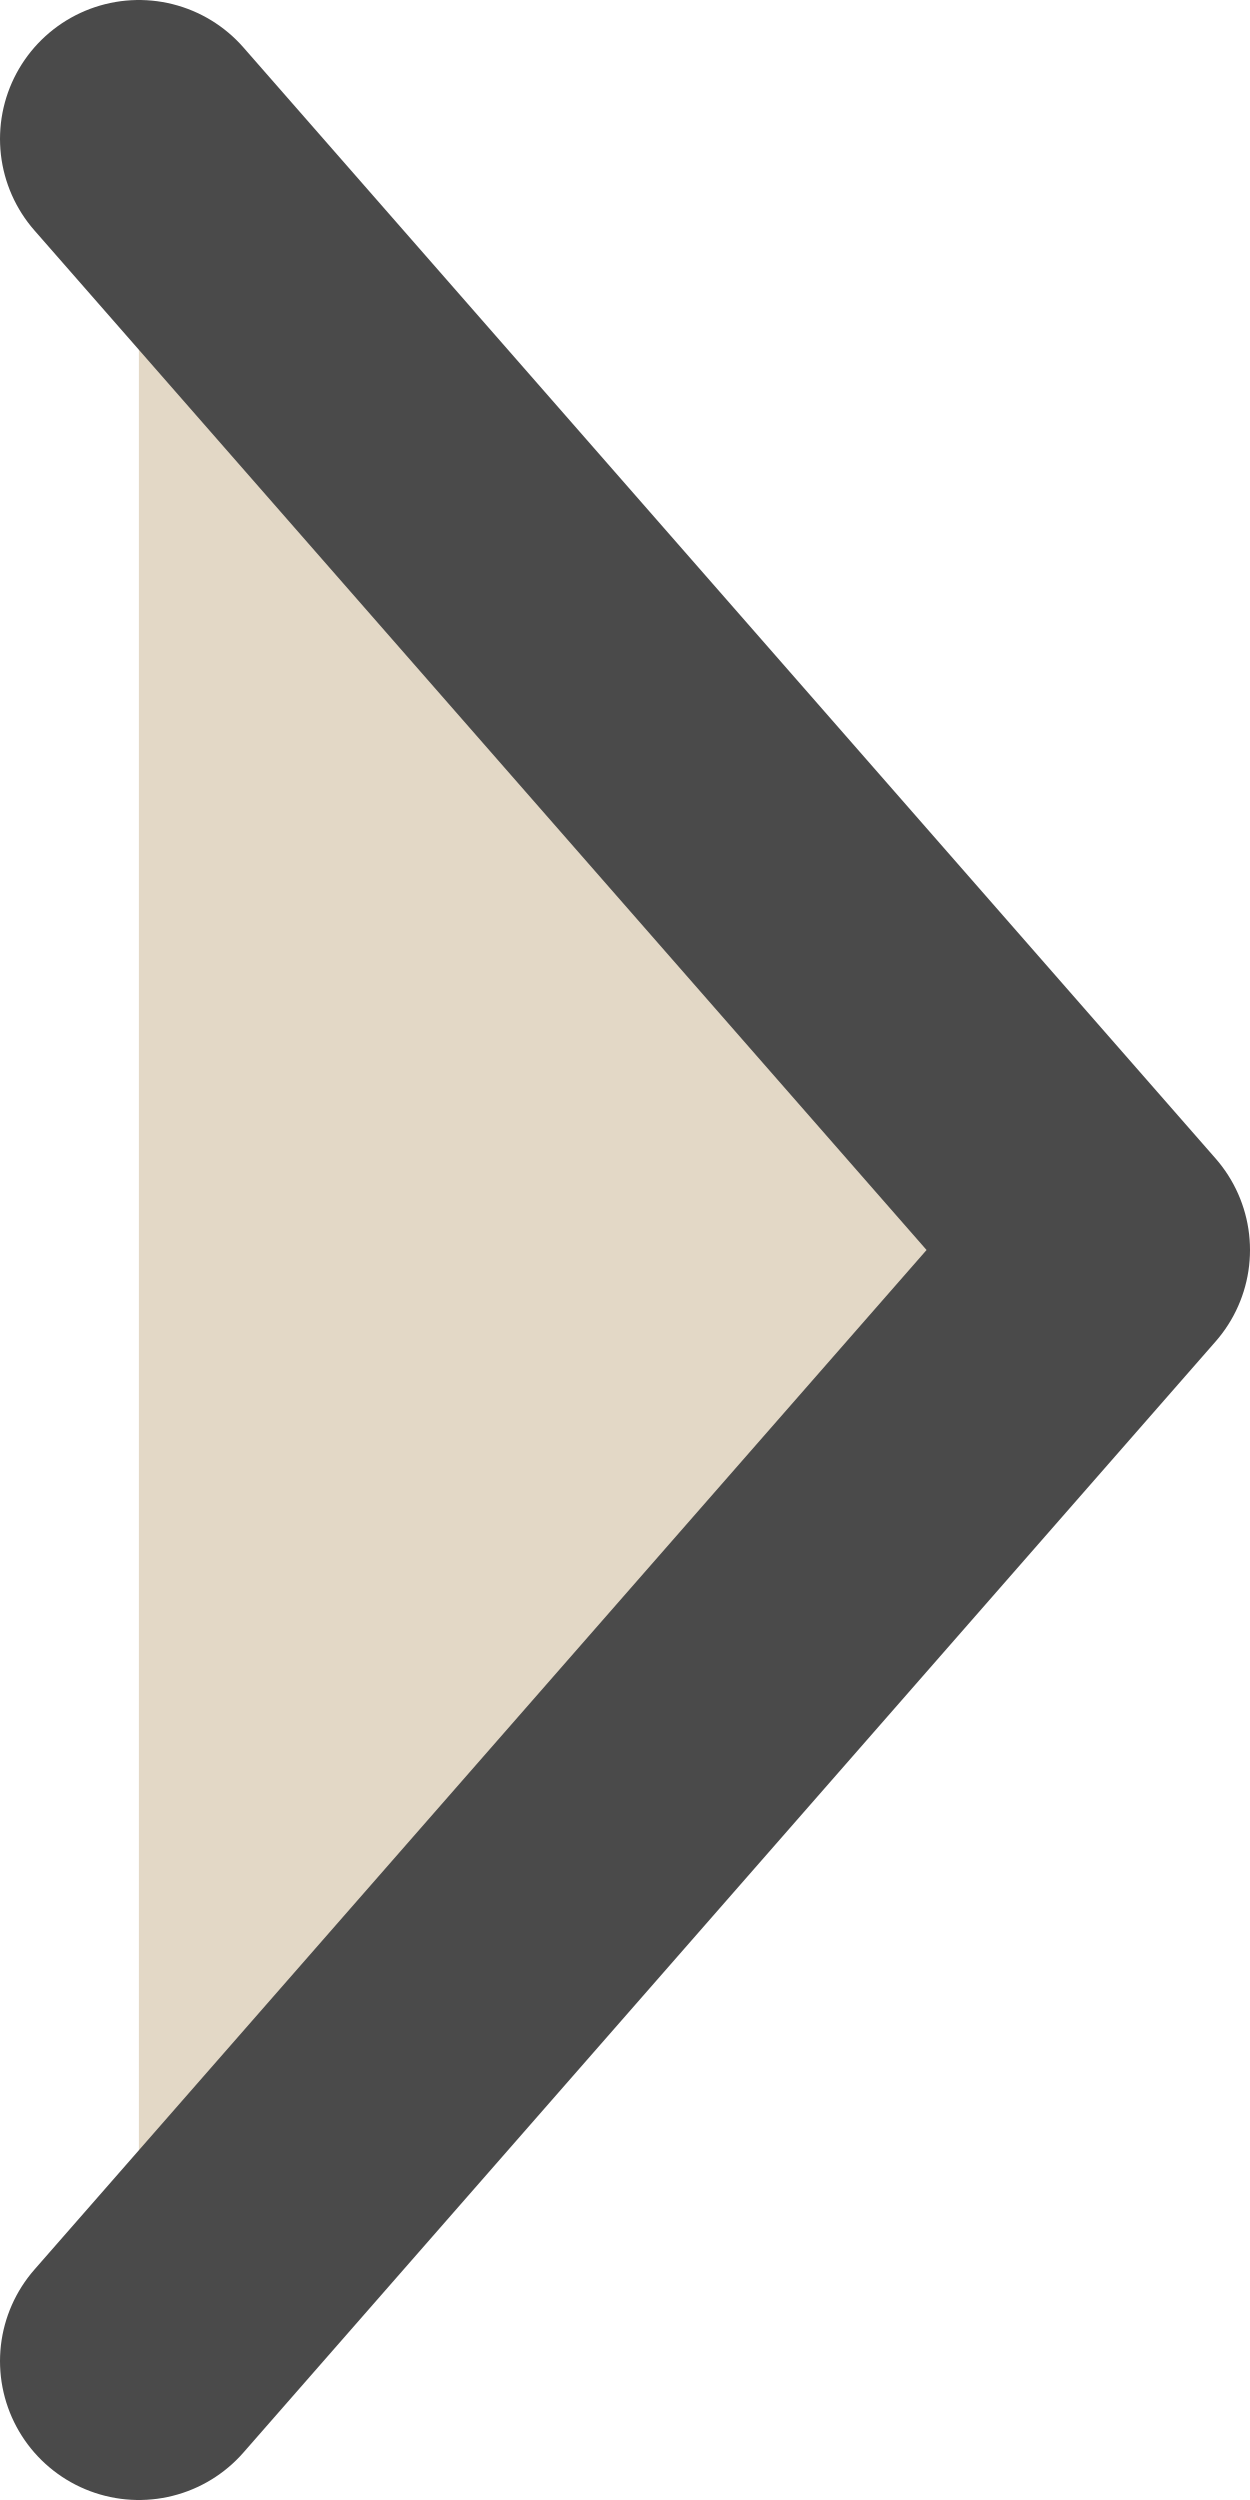
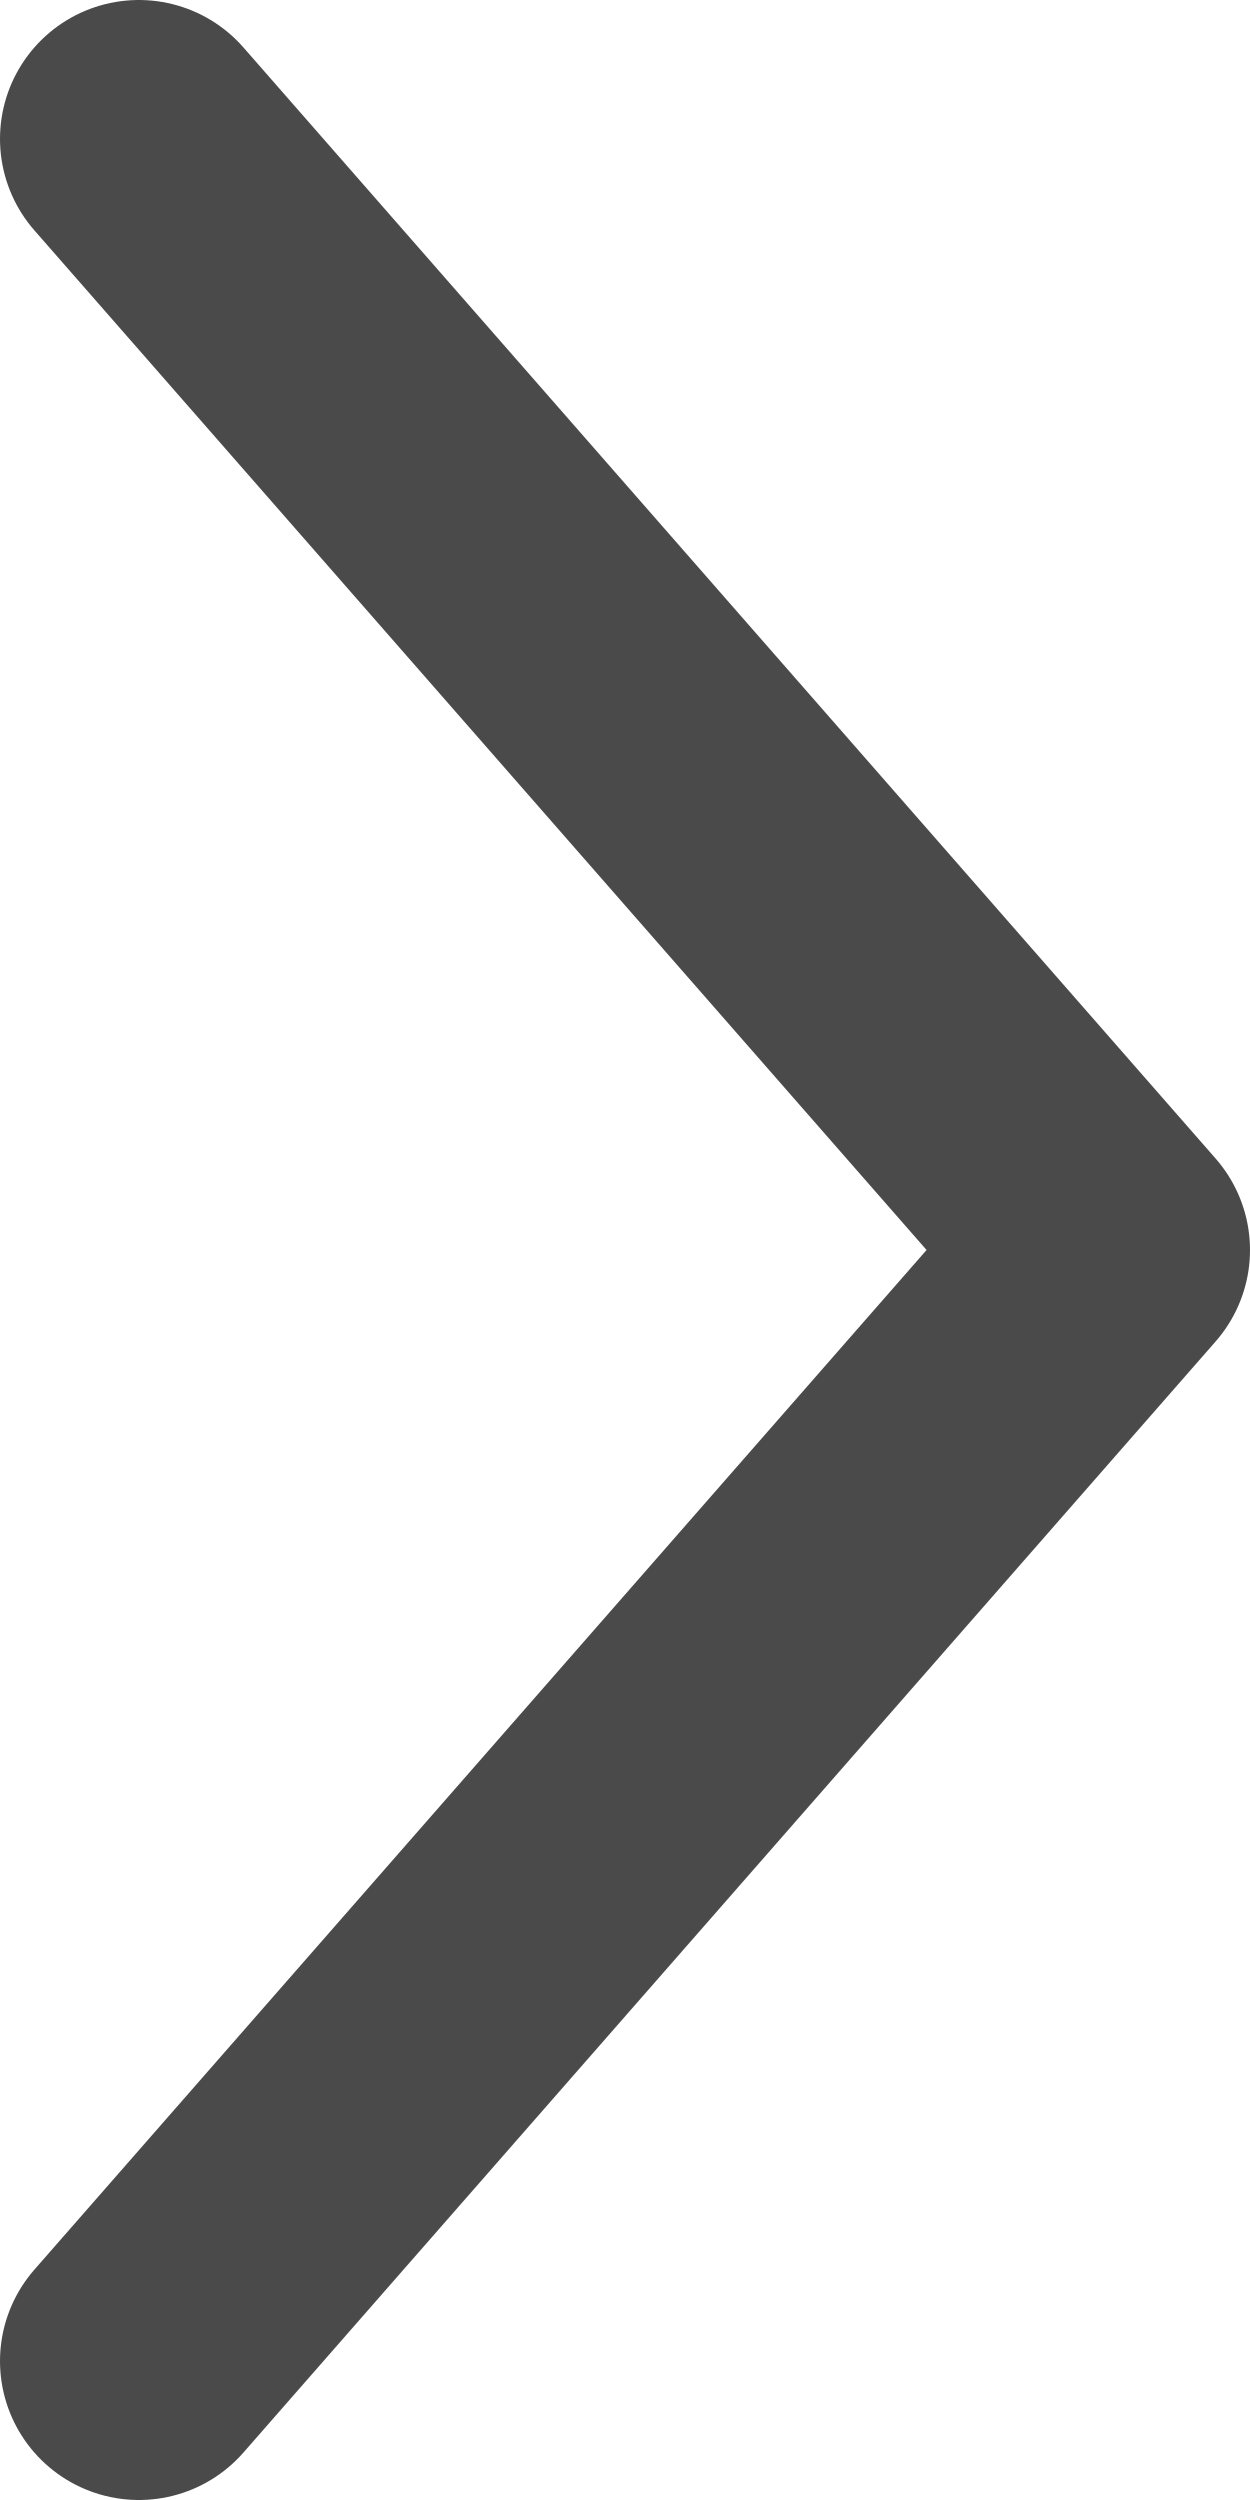
<svg xmlns="http://www.w3.org/2000/svg" width="9" height="18" viewBox="0 0 9 18" fill="none">
-   <path d="M1 1L8 9L1 17" fill="#E3D8C6" />
  <path d="M1 1L8 9L1 17" stroke="#4A4A4A" stroke-width="2" stroke-linecap="round" stroke-linejoin="round" />
</svg>
